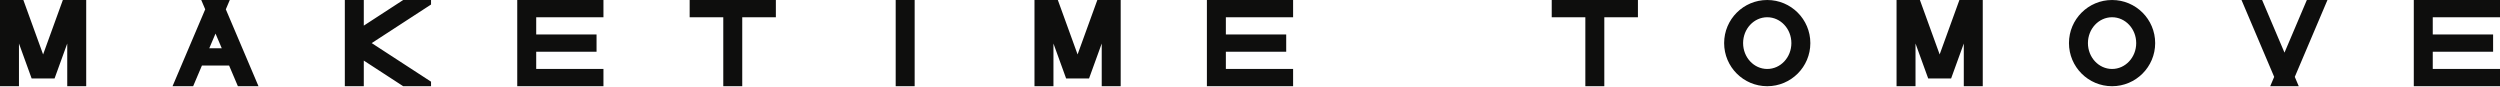
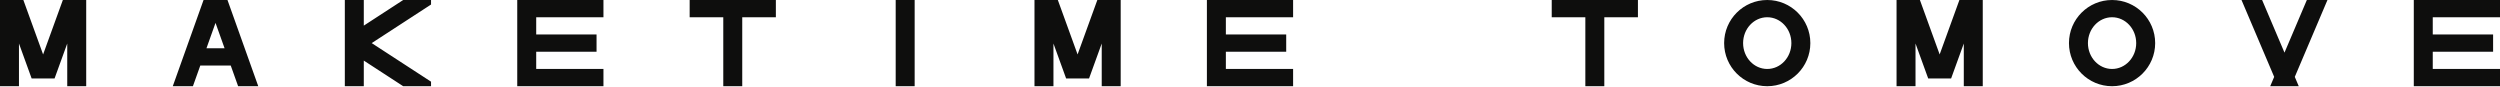
<svg xmlns="http://www.w3.org/2000/svg" viewBox="-50 0 2900 100" role="img" aria-label="Make Time To Move">
-   <path fill="#0E0E0D" d="M-50 100H-28V50.47L-13.3 91H13.3L28 50.47V100H50V0H22.91L0 63.15L-22.91 0H-50Z M183.45 0 188.05 10.82 150.15 100H174.05L184.25 76H215.75L225.95 100H249.85L211.95 10.82L216.55 0ZM192.75 56 200 38.95 207.25 56H192.75Z M350 100H372V70.27L417.72 100H450V94.75L381.18 50L450 5.25V0H417.72L372 29.73V0H350Z M550 100H650V80H572V60H642V40H572V20H650V0H550Z M750 20H789V100H811V20H850V0H750Z M989 100H1011V0H989Z M1150 100H1172V50.47L1186.7 91H1213.3L1228 50.47V100H1250V0H1222.91L1200 63.15L1177.09 0H1150Z M1350 100H1450V80H1372V60H1442V40H1372V20H1450V0H1350Z M1750 20H1789V100H1811V20H1850V0H1750Z M2000 100C2027.61 100 2050 77.61 2050 50C2050 22.39 2027.61 0 2000 0C1972.39 0 1950 22.39 1950 50C1950 77.61 1972.39 100 2000 100ZM2000 80C1984.54 80 1972 66.57 1972 50C1972 33.43 1984.54 20 2000 20C2015.46 20 2028 33.43 2028 50C2028 66.57 2015.46 80 2000 80Z M2150 100H2172V50.47L2186.7 91H2213.3L2228 50.47V100H2250V0H2222.91L2200 63.15L2177.09 0H2150Z M2400 100C2427.61 100 2450 77.61 2450 50C2450 22.39 2427.61 0 2400 0C2372.39 0 2350 22.39 2350 50C2350 77.61 2372.39 100 2400 100ZM2400 80C2384.54 80 2372 66.57 2372 50C2372 33.43 2384.54 20 2400 20C2415.46 20 2428 33.43 2428 50C2428 66.57 2415.46 80 2400 80Z M2625.95 0 2600 61.05 2574.05 0H2550.15L2588.05 89.18L2583.45 100H2616.55L2611.95 89.18L2649.85 0H2625.95Z M2750 100H2850V80H2772V60H2842V40H2772V20H2850V0H2750Z" />
+   <path fill="#0E0E0D" d="M-50 100H-28V50.47L-13.3 91H13.3L28 50.47V100H50V0H22.91L0 63.15L-22.91 0H-50Z M186.12 0 150.42 100H173.78L182.35 76H217.65L226.22 100H249.58L213.88 0ZM189.49 56 200 26.55 210.51 56H189.49Z M350 100H372V70.27L417.72 100H450V94.75L381.18 50L450 5.25V0H417.72L372 29.73V0H350Z M550 100H650V80H572V60H642V40H572V20H650V0H550Z M750 20H789V100H811V20H850V0H750Z M989 100H1011V0H989Z M1150 100H1172V50.47L1186.7 91H1213.3L1228 50.47V100H1250V0H1222.91L1200 63.15L1177.09 0H1150Z M1350 100H1450V80H1372V60H1442V40H1372V20H1450V0H1350Z M1750 20H1789V100H1811V20H1850V0H1750Z M2000 100C2027.61 100 2050 77.61 2050 50C2050 22.39 2027.61 0 2000 0C1972.39 0 1950 22.39 1950 50C1950 77.61 1972.39 100 2000 100ZM2000 80C1984.54 80 1972 66.57 1972 50C1972 33.43 1984.54 20 2000 20C2015.46 20 2028 33.43 2028 50C2028 66.57 2015.46 80 2000 80Z M2150 100H2172V50.47L2186.7 91H2213.3L2228 50.47V100H2250V0H2222.91L2200 63.15L2177.09 0H2150Z M2400 100C2427.61 100 2450 77.61 2450 50C2450 22.39 2427.61 0 2400 0C2372.39 0 2350 22.39 2350 50C2350 77.61 2372.39 100 2400 100ZM2400 80C2384.54 80 2372 66.57 2372 50C2372 33.43 2384.54 20 2400 20C2415.46 20 2428 33.43 2428 50C2428 66.57 2415.46 80 2400 80Z M2625.95 0 2600 61.05 2574.05 0H2550.15L2588.05 89.18L2583.45 100H2616.55L2611.95 89.18L2649.85 0H2625.95Z M2750 100H2850V80H2772V60H2842V40H2772V20H2850V0H2750Z" />
</svg>
